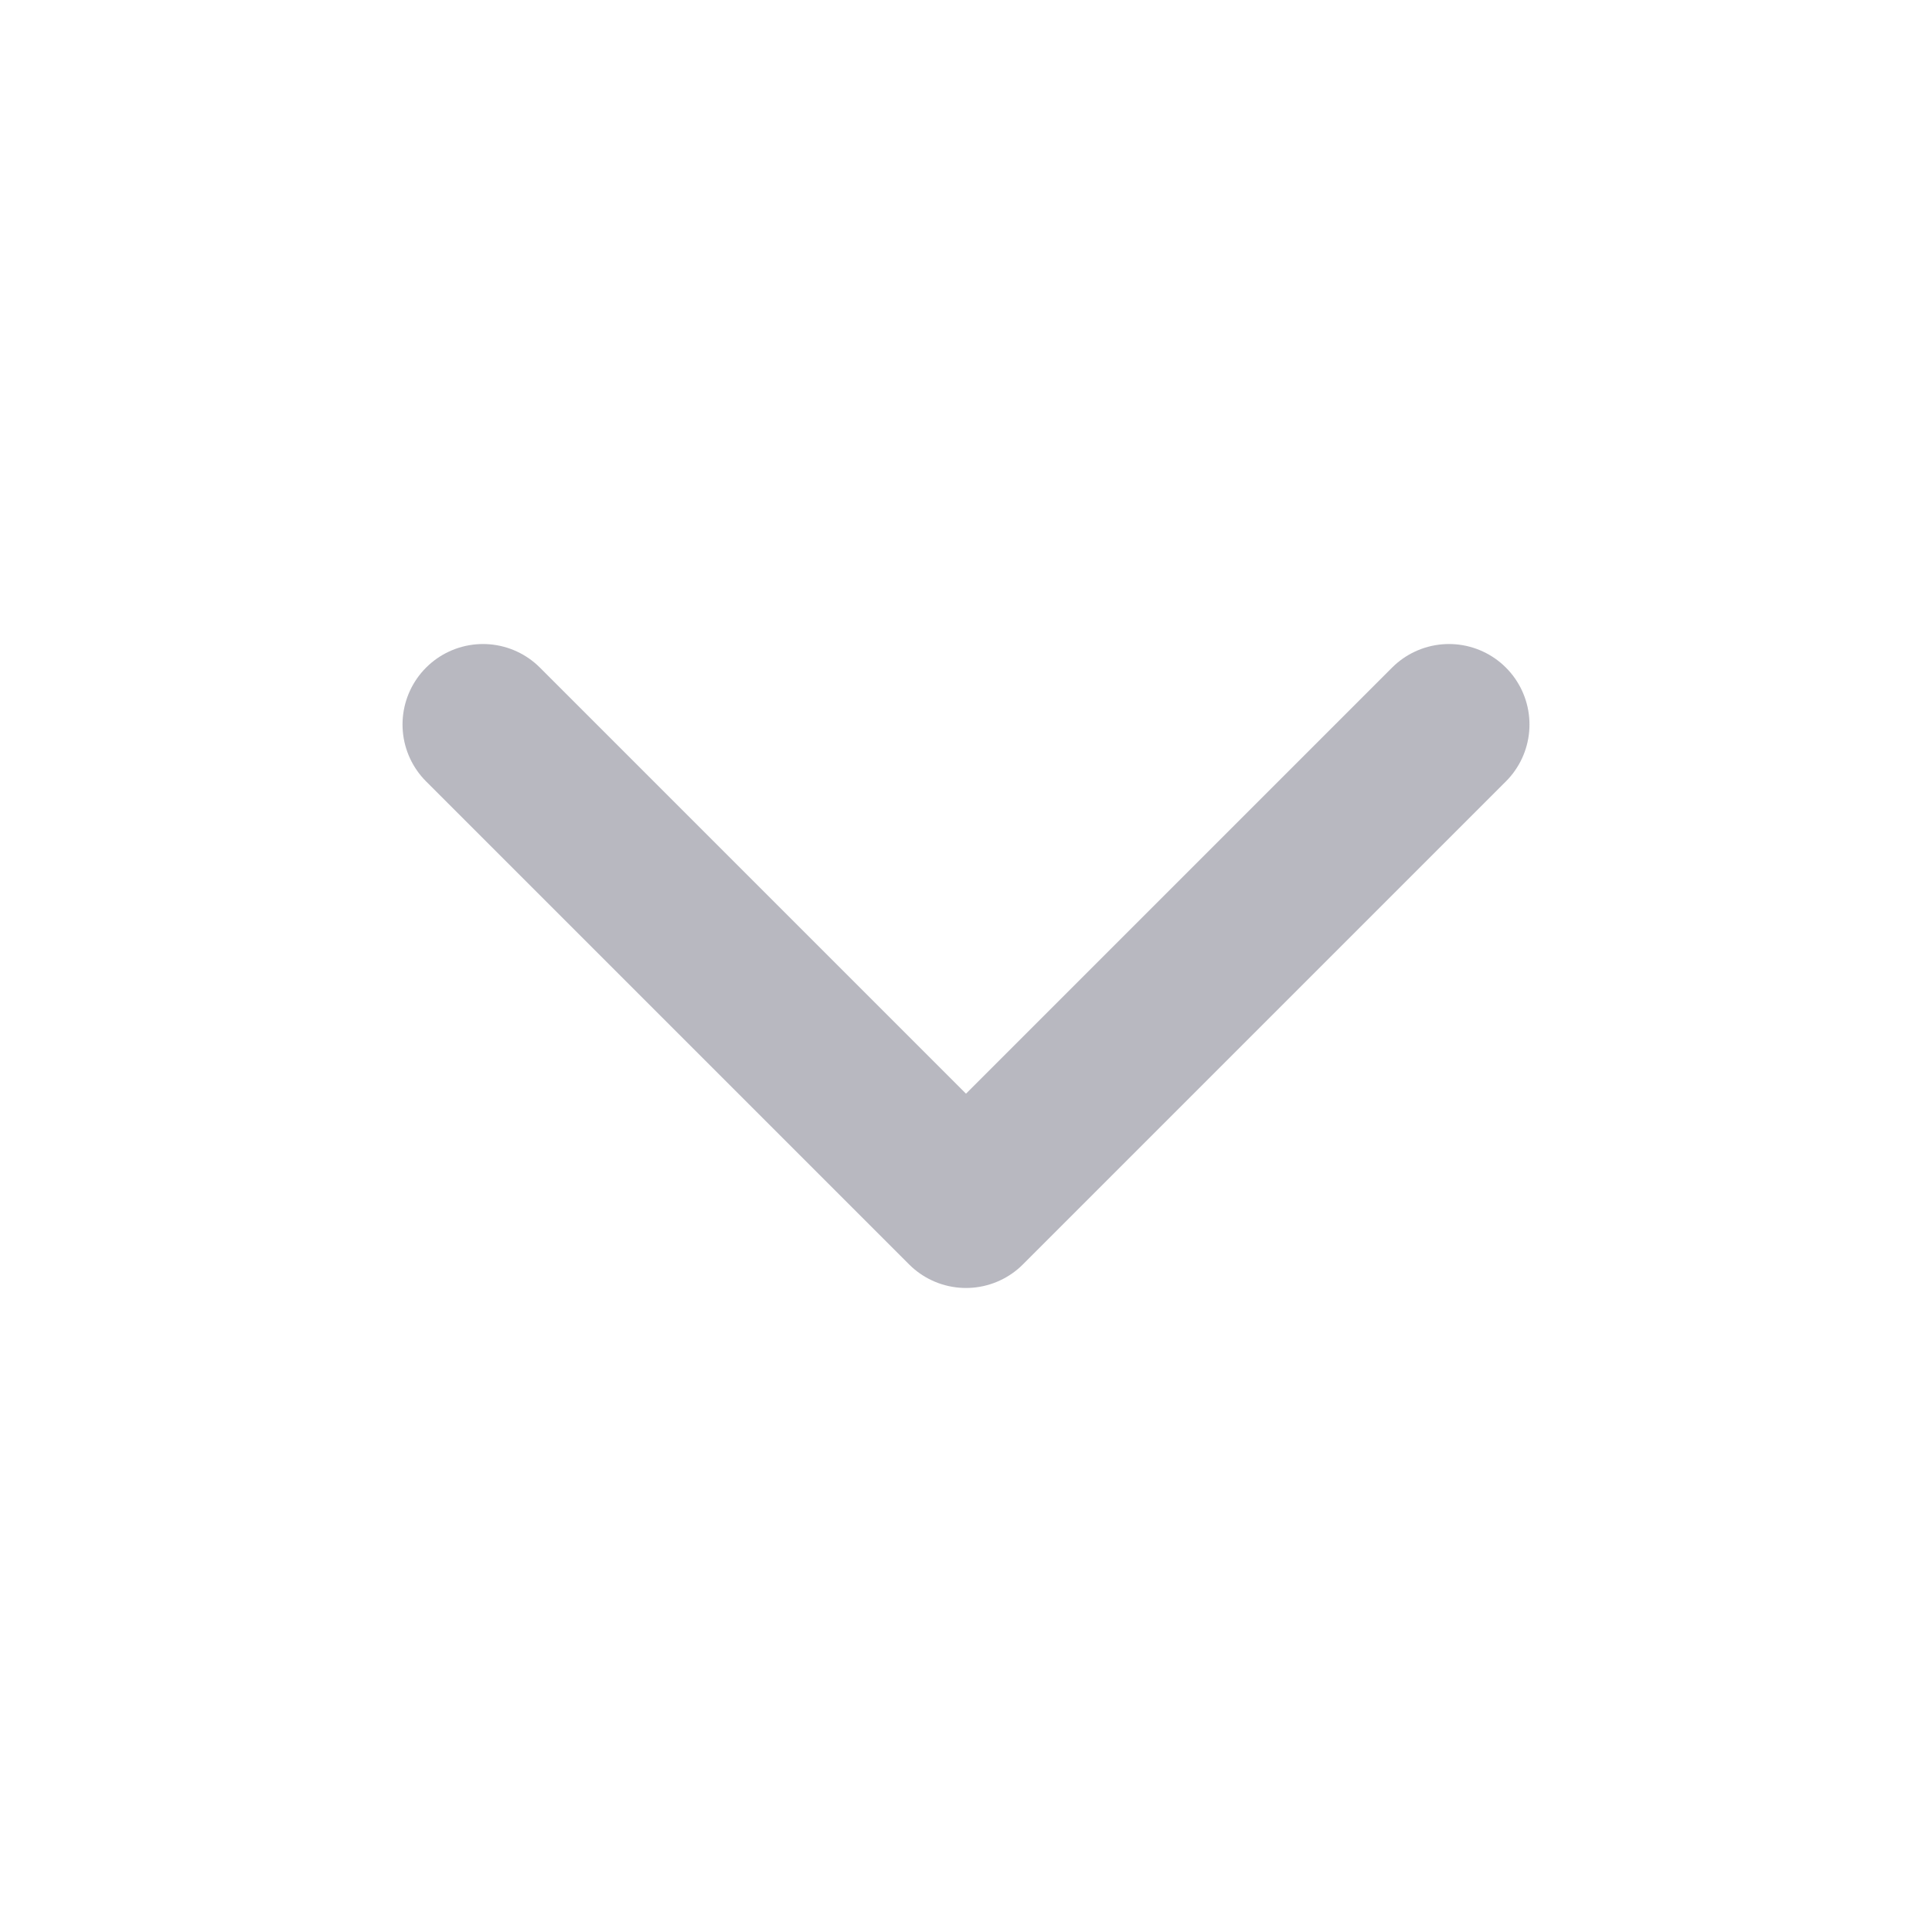
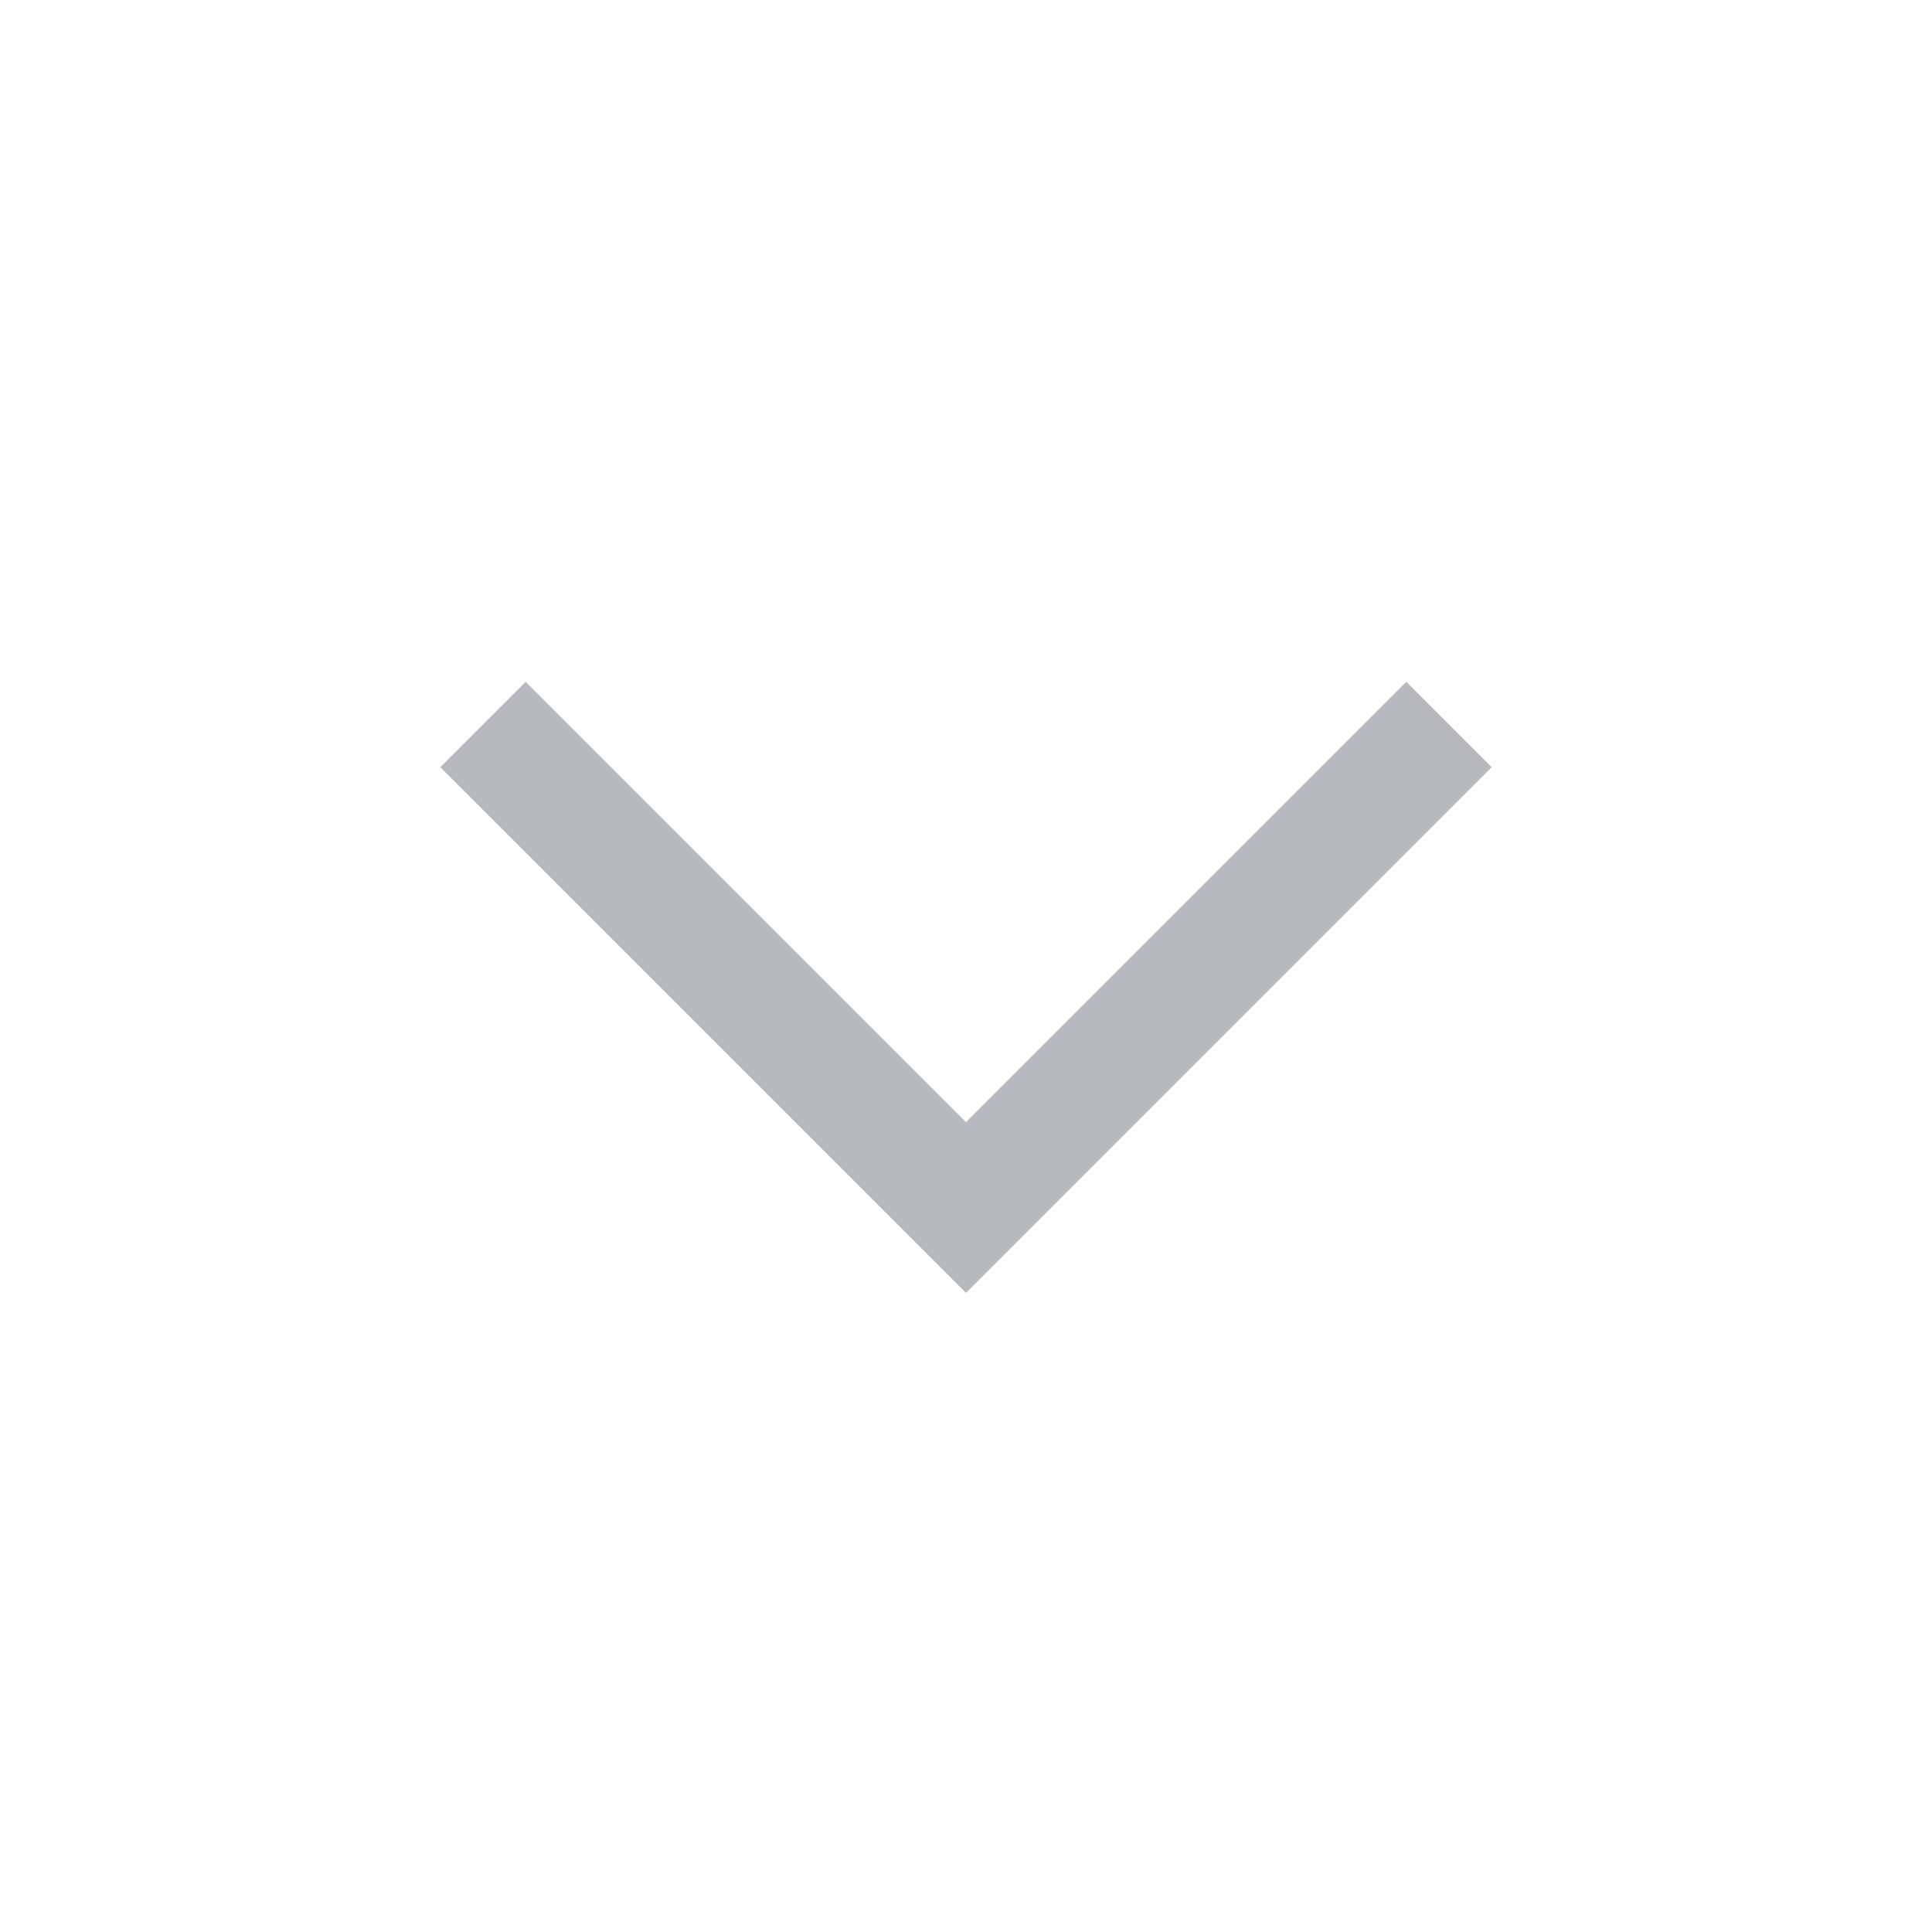
<svg xmlns="http://www.w3.org/2000/svg" width="16" height="16" viewBox="0 0 16 16" fill="none">
  <g opacity="0.5">
-     <path d="M4 6L8 10L12 6" stroke="#717182" stroke-width="1.333" stroke-linecap="round" stroke-linejoin="round" />
+     <path d="M4 6L8 10L12 6" stroke="#717182" strokeWidth="1.333" strokeLinecap="round" strokeLinejoin="round" />
  </g>
</svg>
